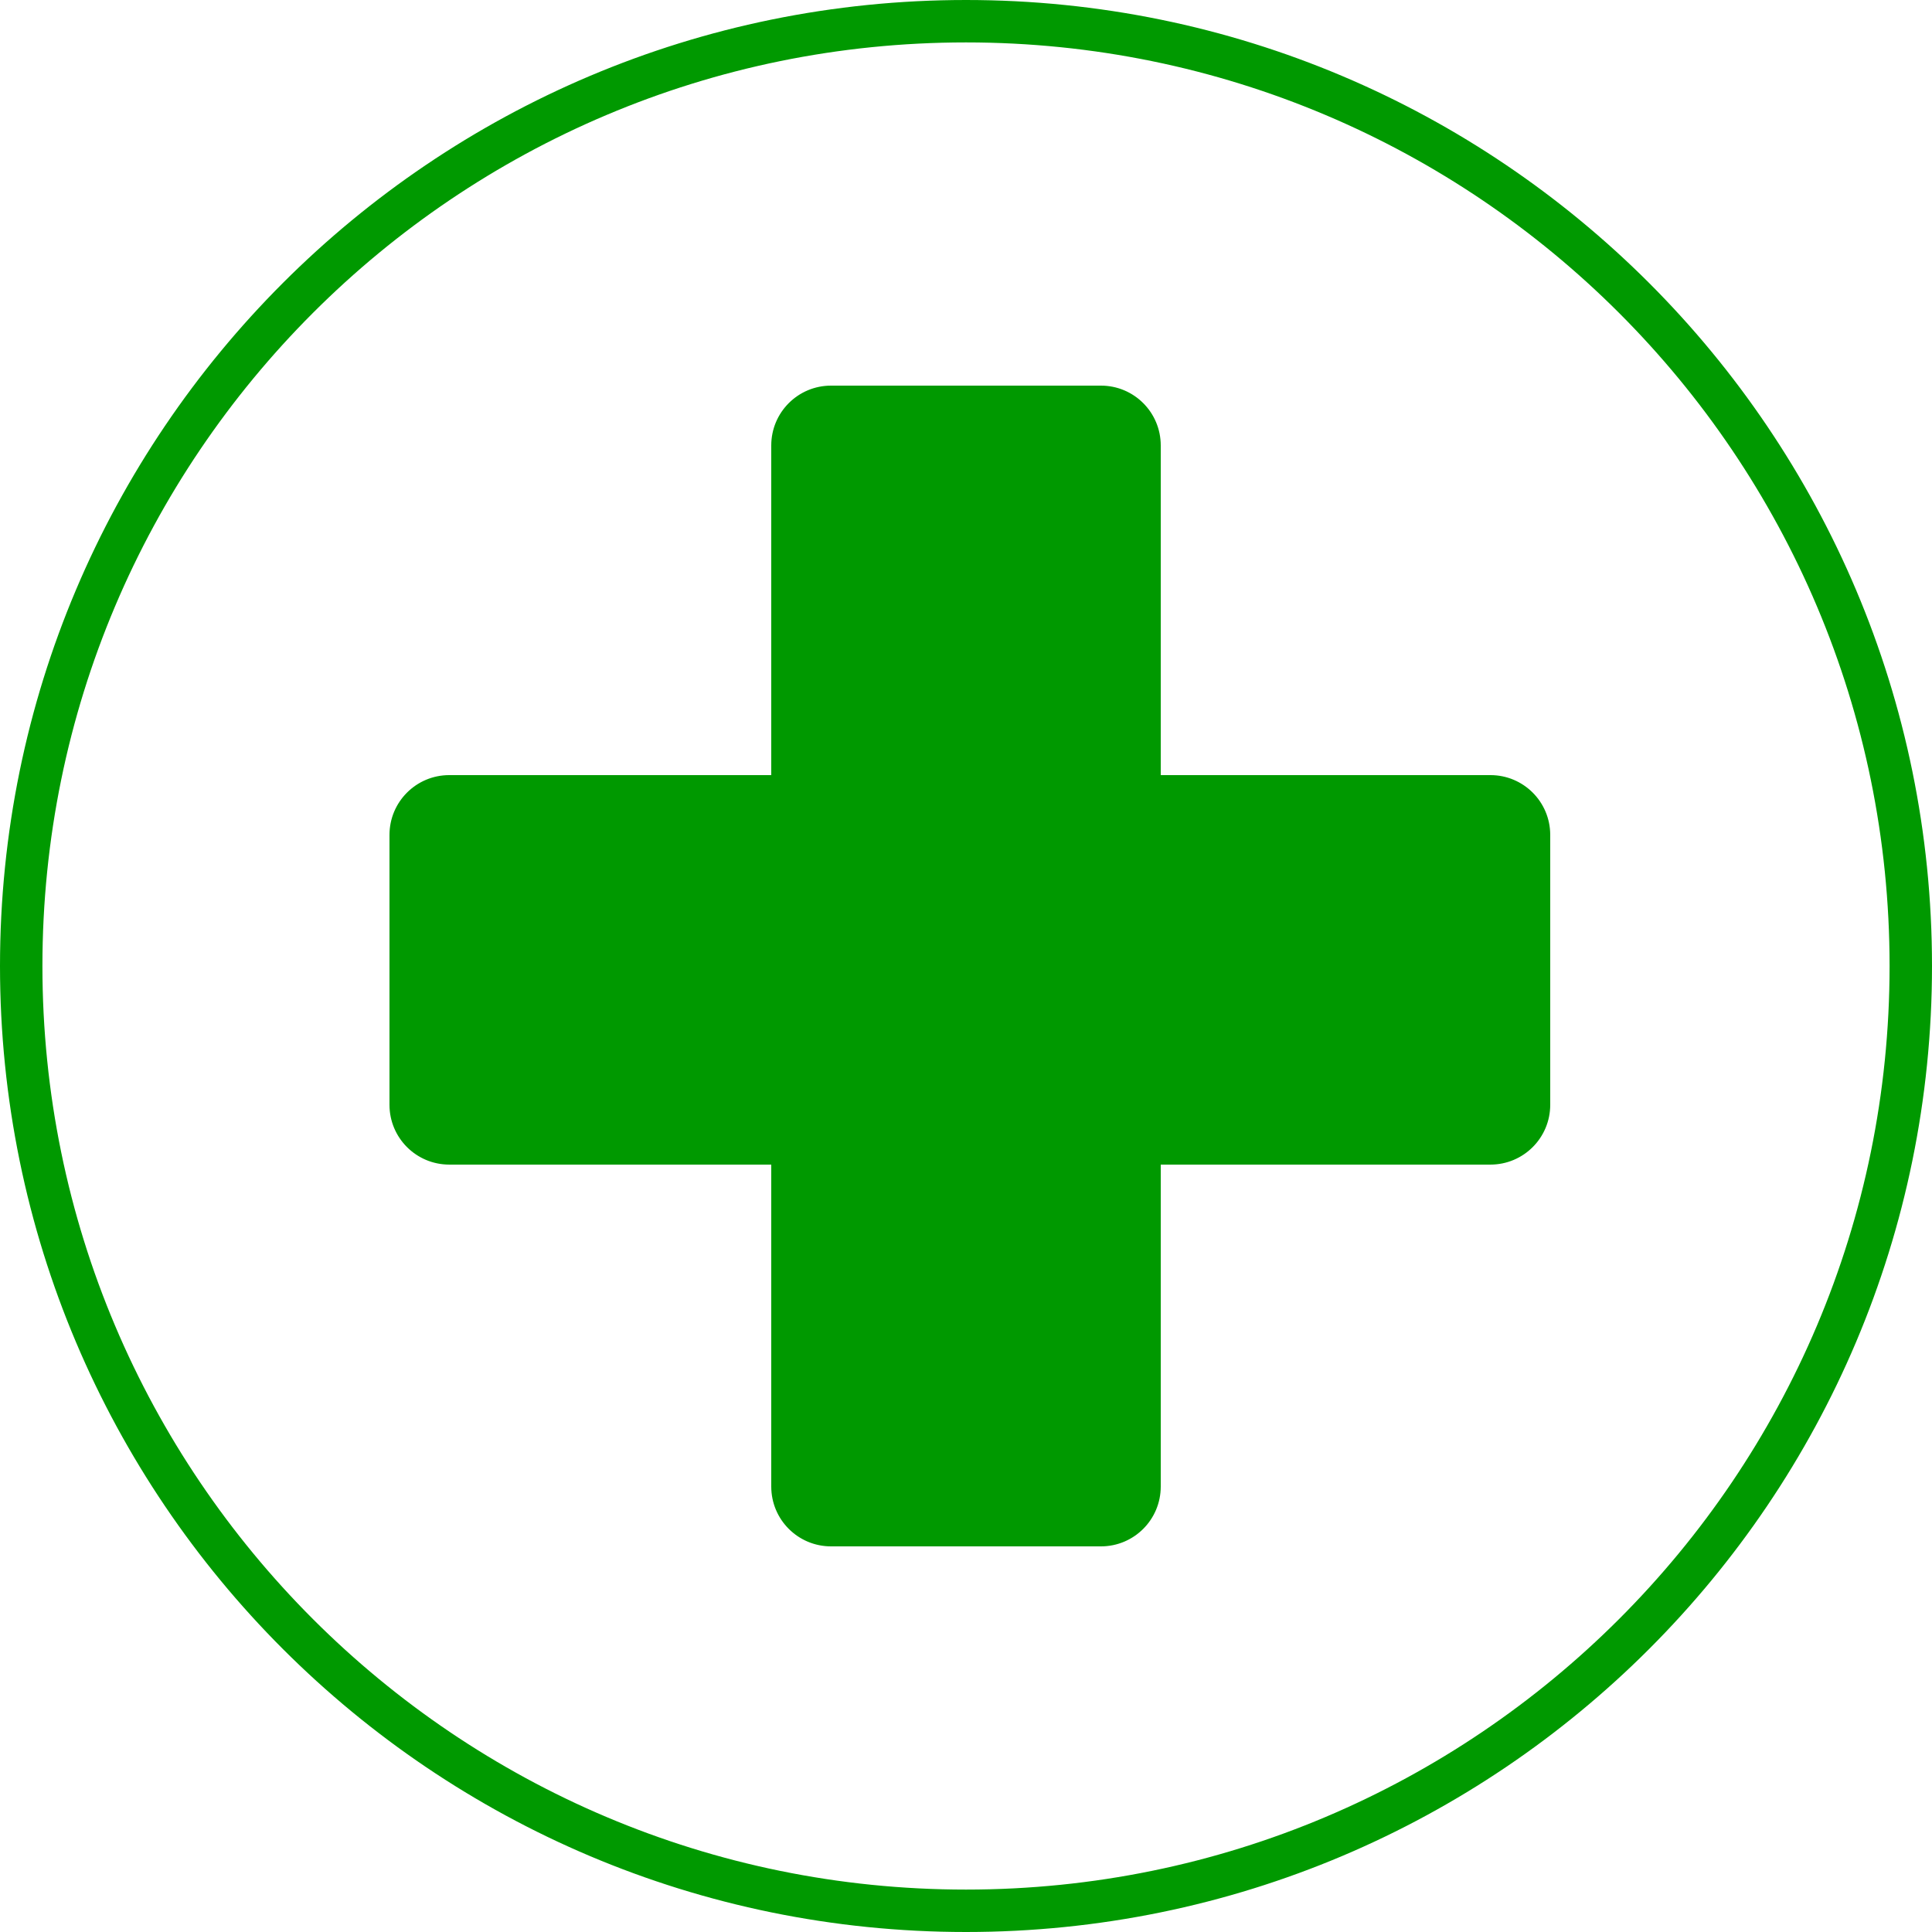
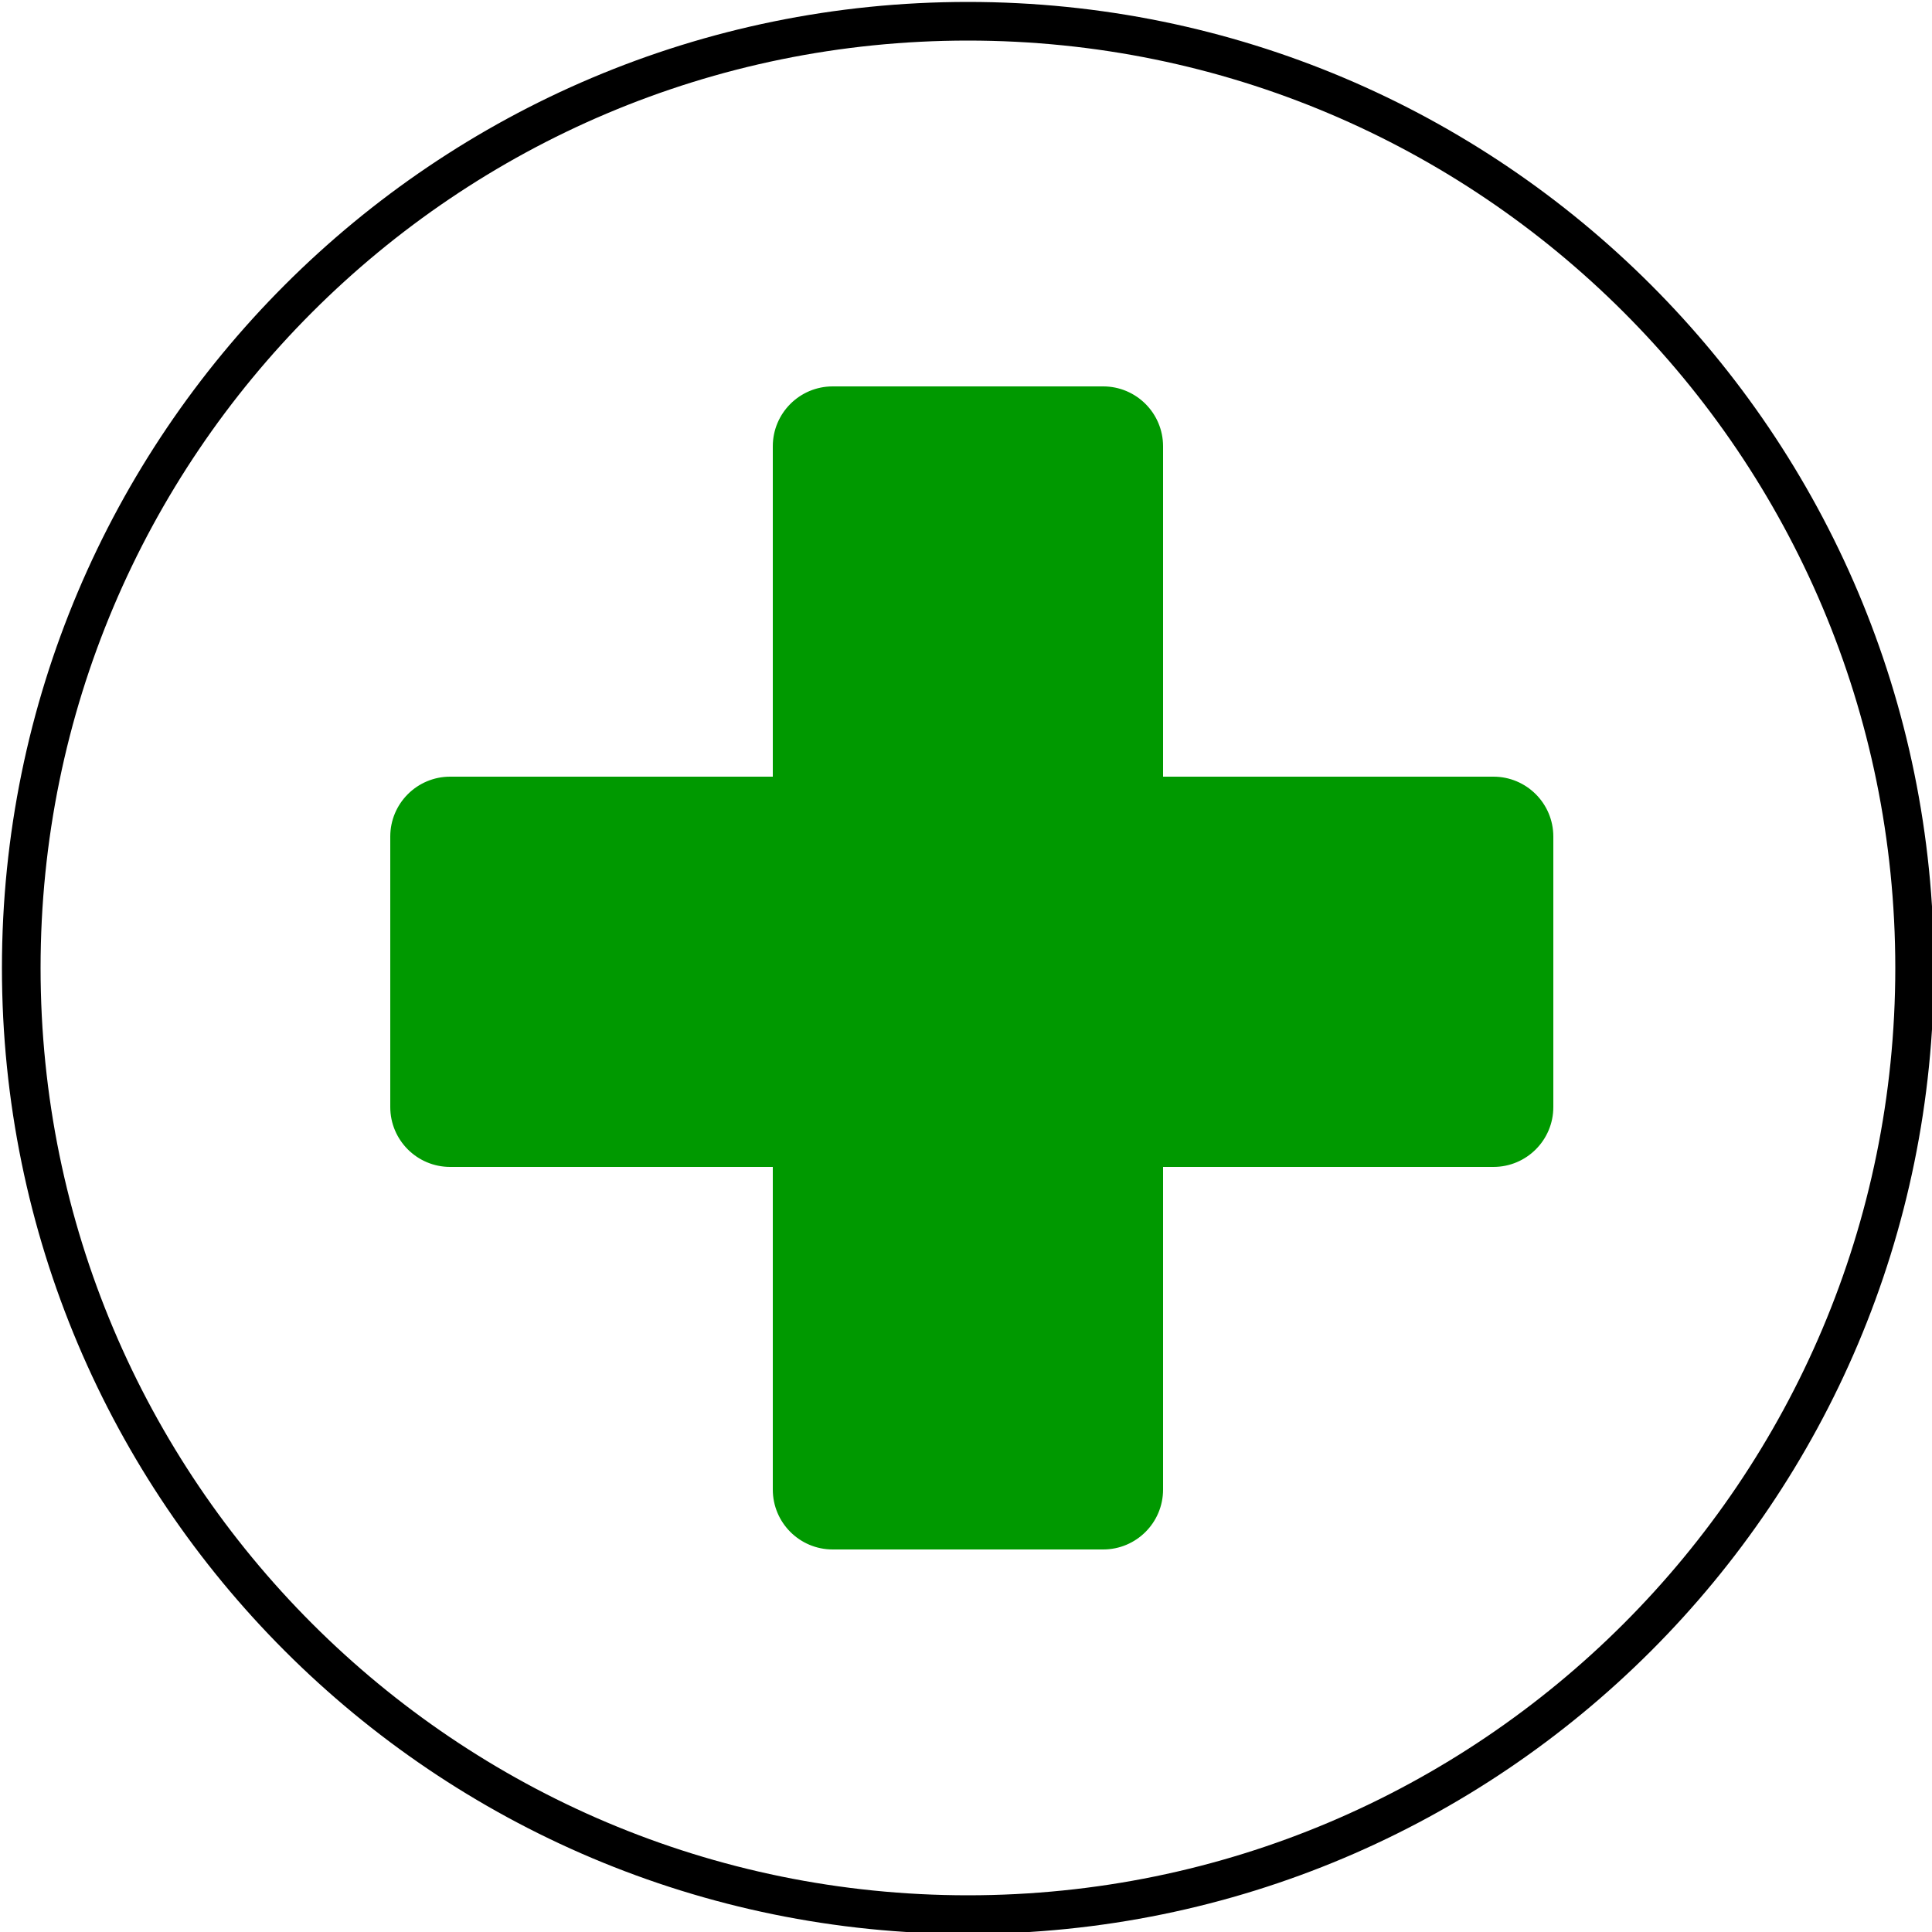
- <svg xmlns="http://www.w3.org/2000/svg" version="1.1" width="501px" height="501px" viewBox="-0.5 -0.5 501 501">
+ <svg xmlns="http://www.w3.org/2000/svg" version="1.1" width="500px" height="500px" viewBox="-0.5 -0.5 500 500">
  <defs />
  <g>
-     <ellipse cx="250" cy="250" rx="245" ry="245" fill="none" stroke="#009900" stroke-width="11" pointer-events="all" />
+     <ellipse cx="250" cy="250" rx="245" ry="245" fill="none" stroke="#000000" stroke-width="10" pointer-events="all" />
    <rect x="101" y="201" width="300" height="100" rx="15" ry="15" fill="#009900" stroke="#009900" pointer-events="all" />
    <rect x="100" y="200" width="300" height="100" rx="15" ry="15" fill="#009900" stroke="#009900" transform="rotate(90,250,250)" pointer-events="all" />
  </g>
</svg>
